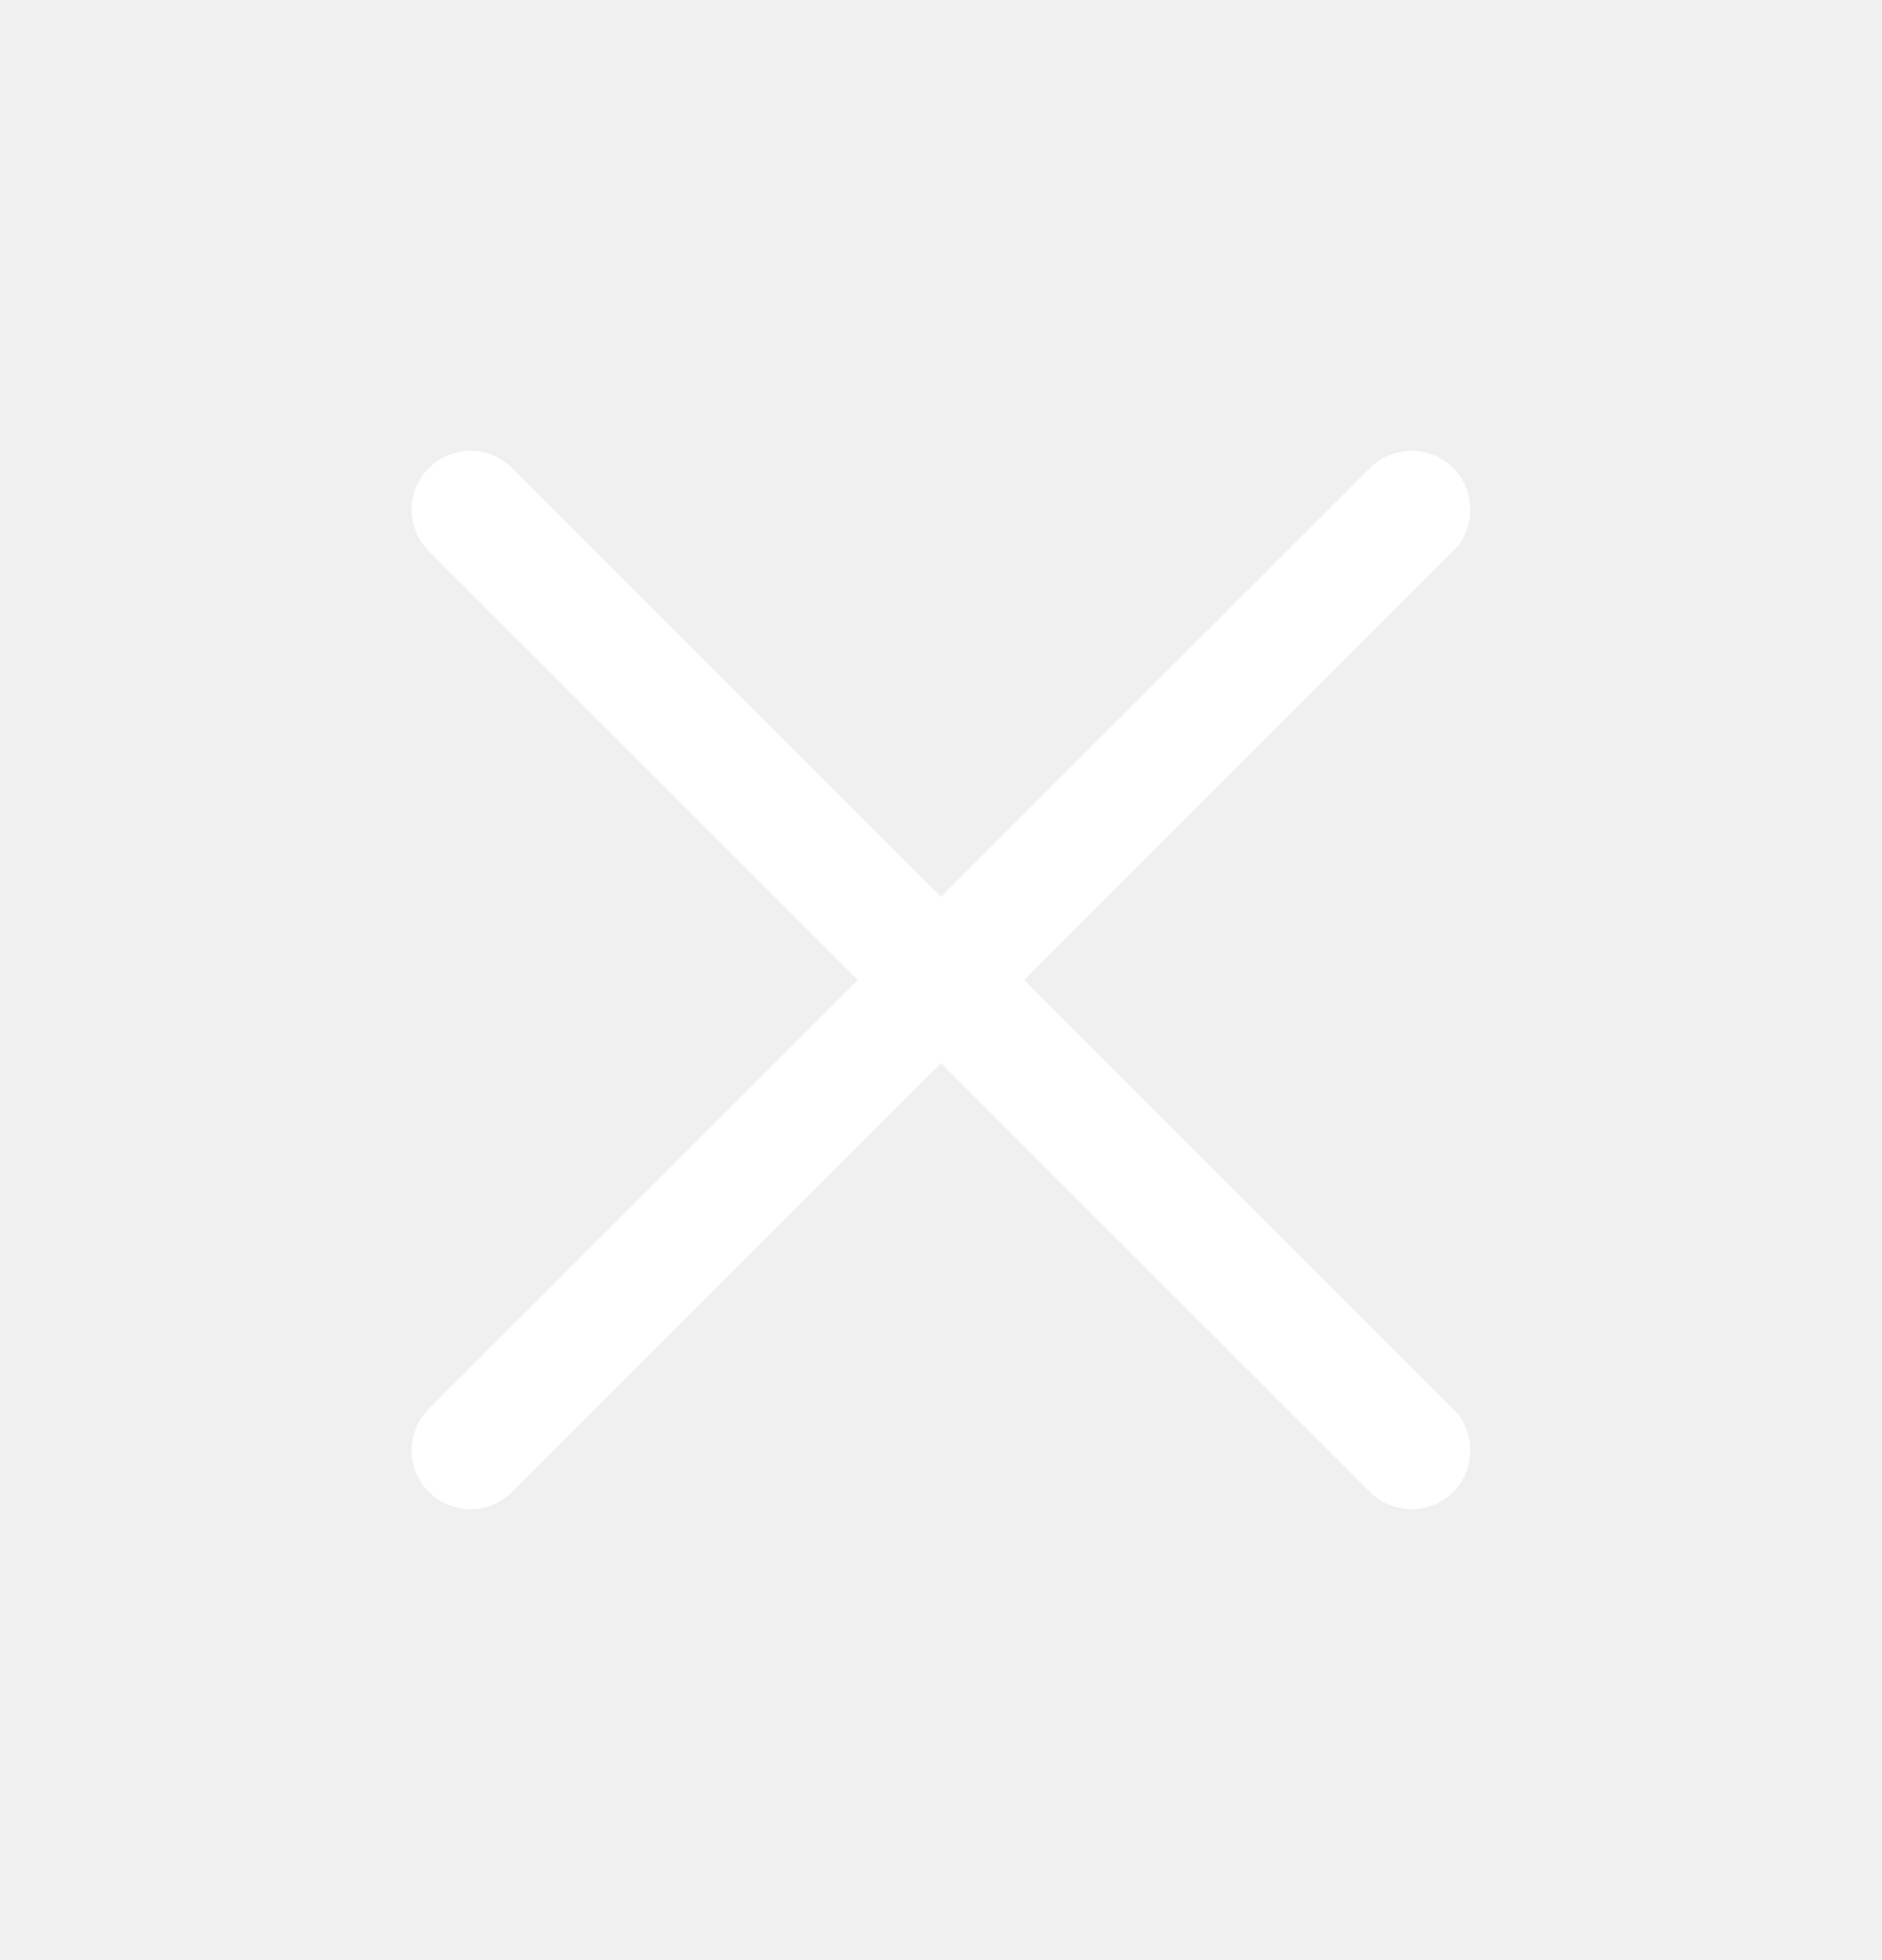
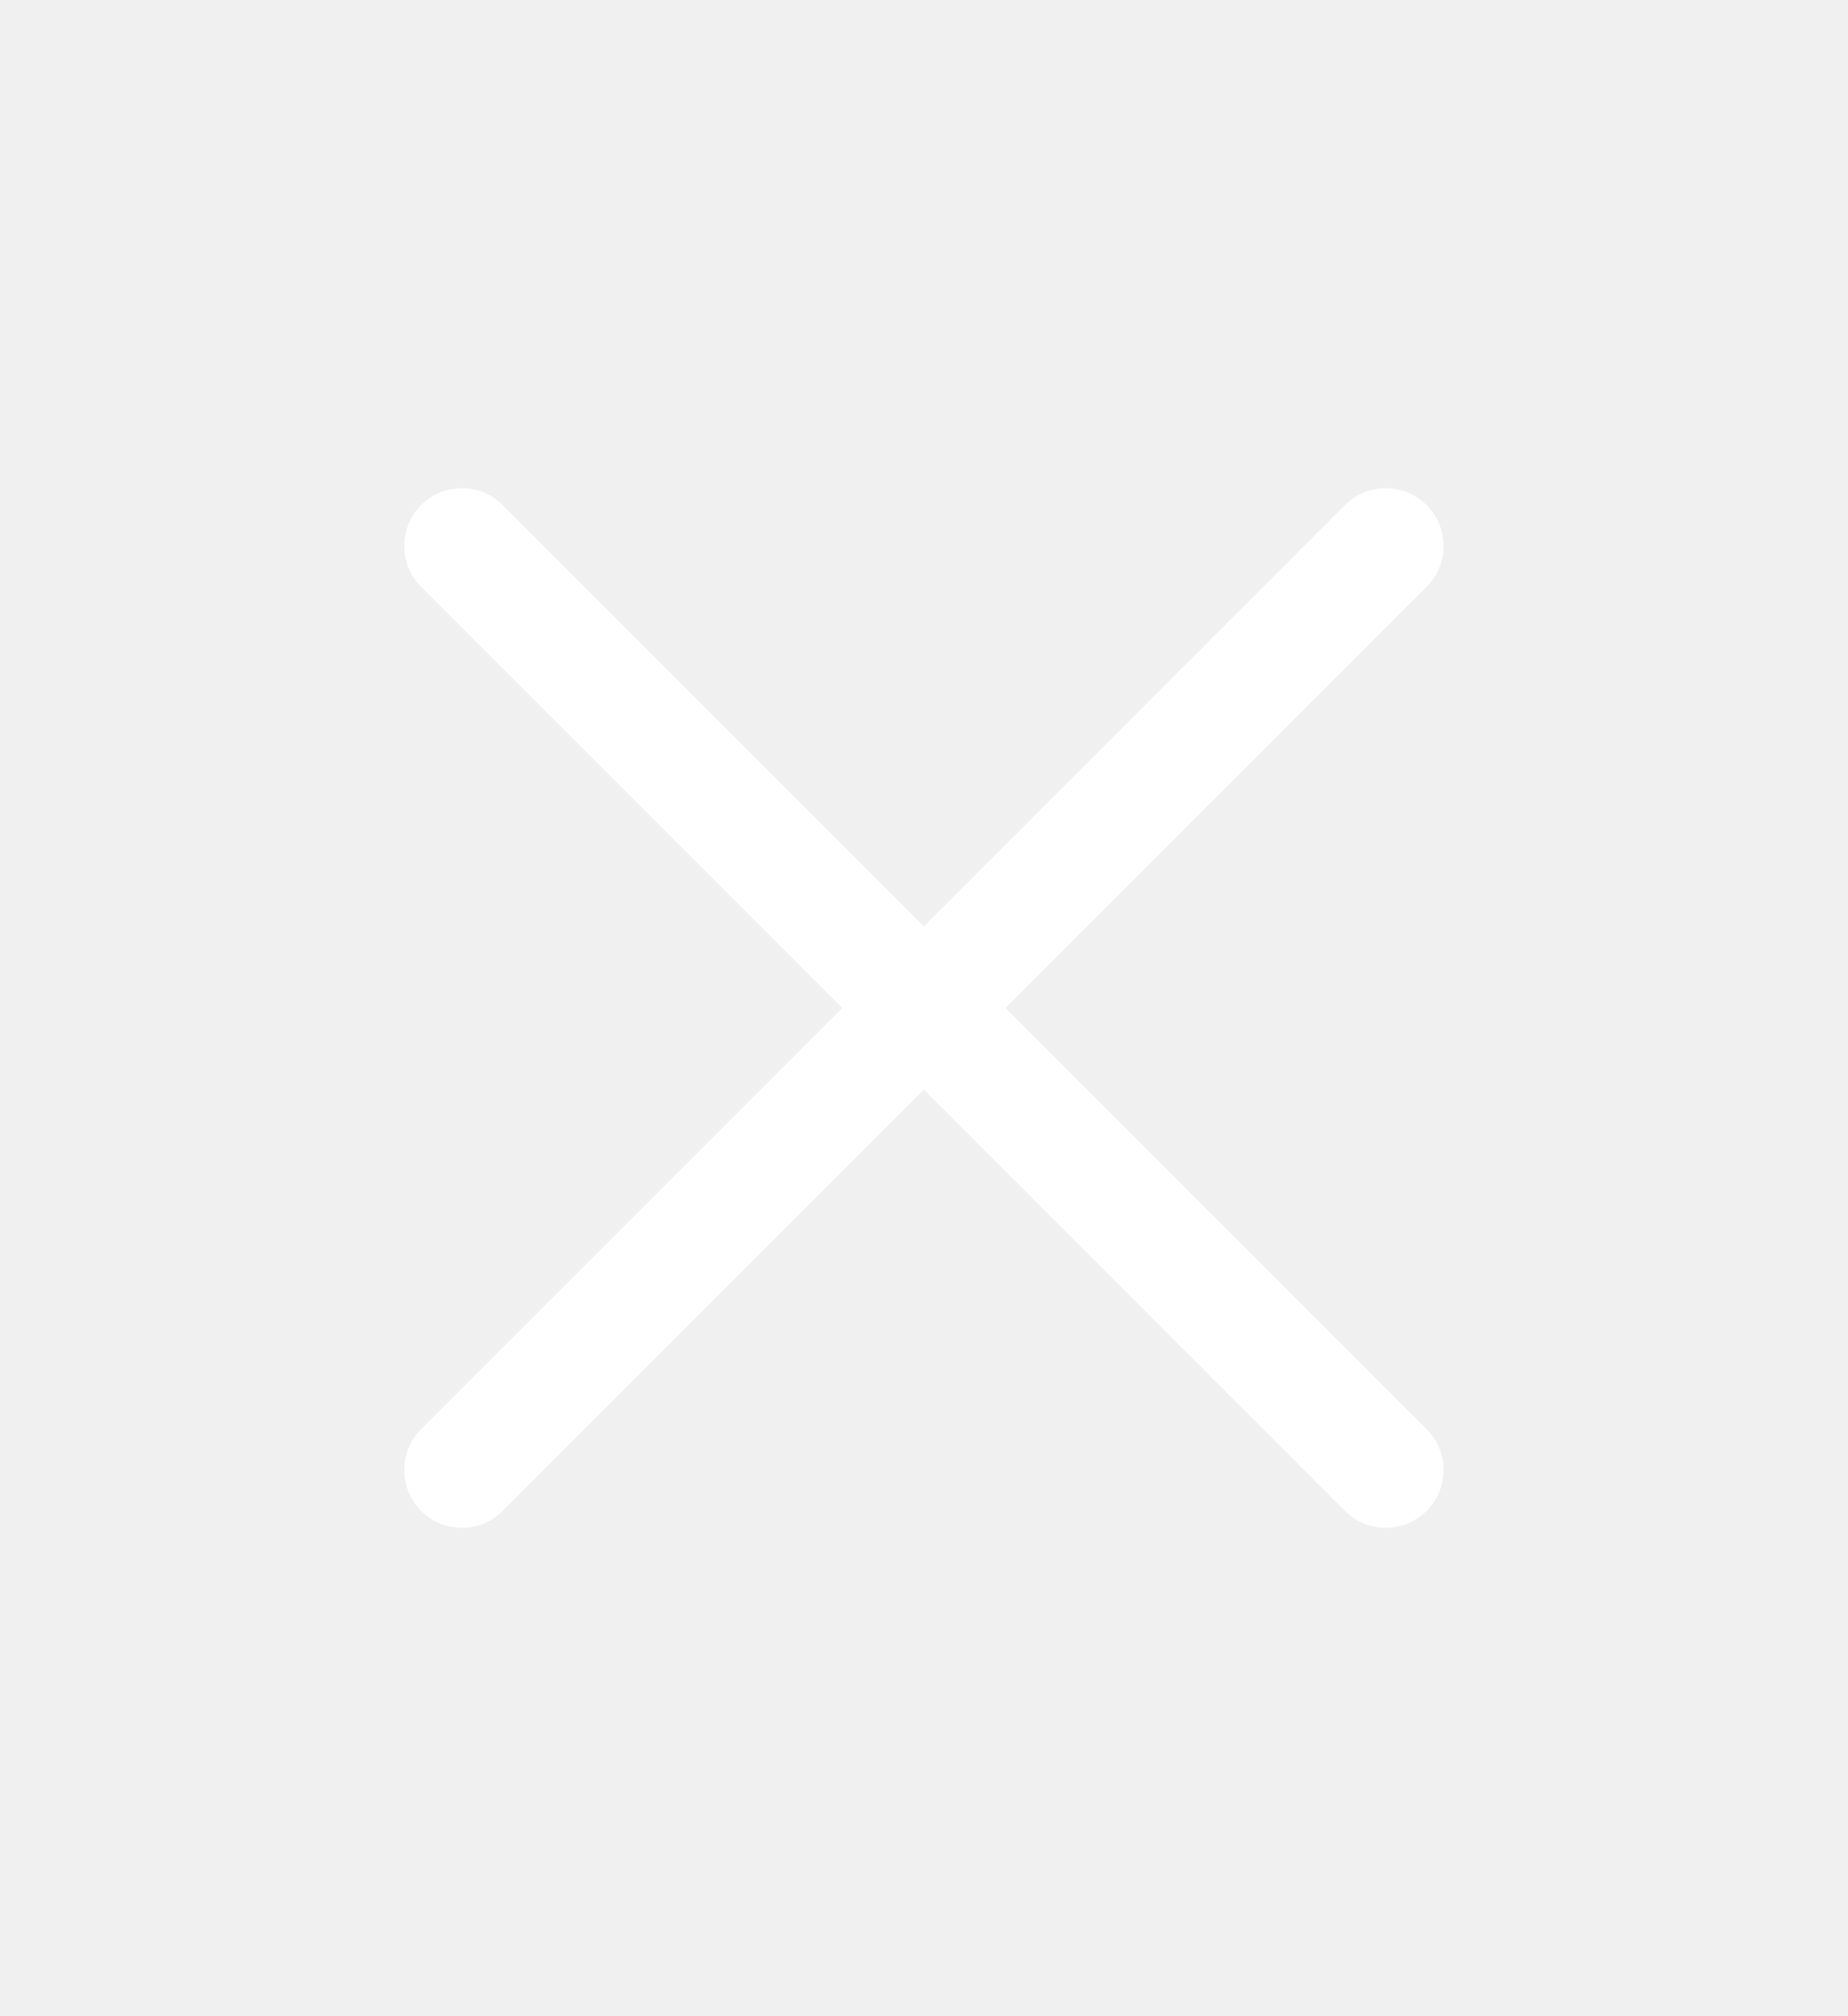
- <svg xmlns="http://www.w3.org/2000/svg" width="24" height="25" viewBox="0 0 24 25" fill="none">
+ <svg xmlns="http://www.w3.org/2000/svg" width="22" height="24" viewBox="0 0 24 25" fill="none">
  <path d="M6 6.5L18 18.5M18 6.5L6 18.5" stroke="#fff" stroke-width="1.5" stroke-linecap="round" stroke-linejoin="round" />
</svg>
